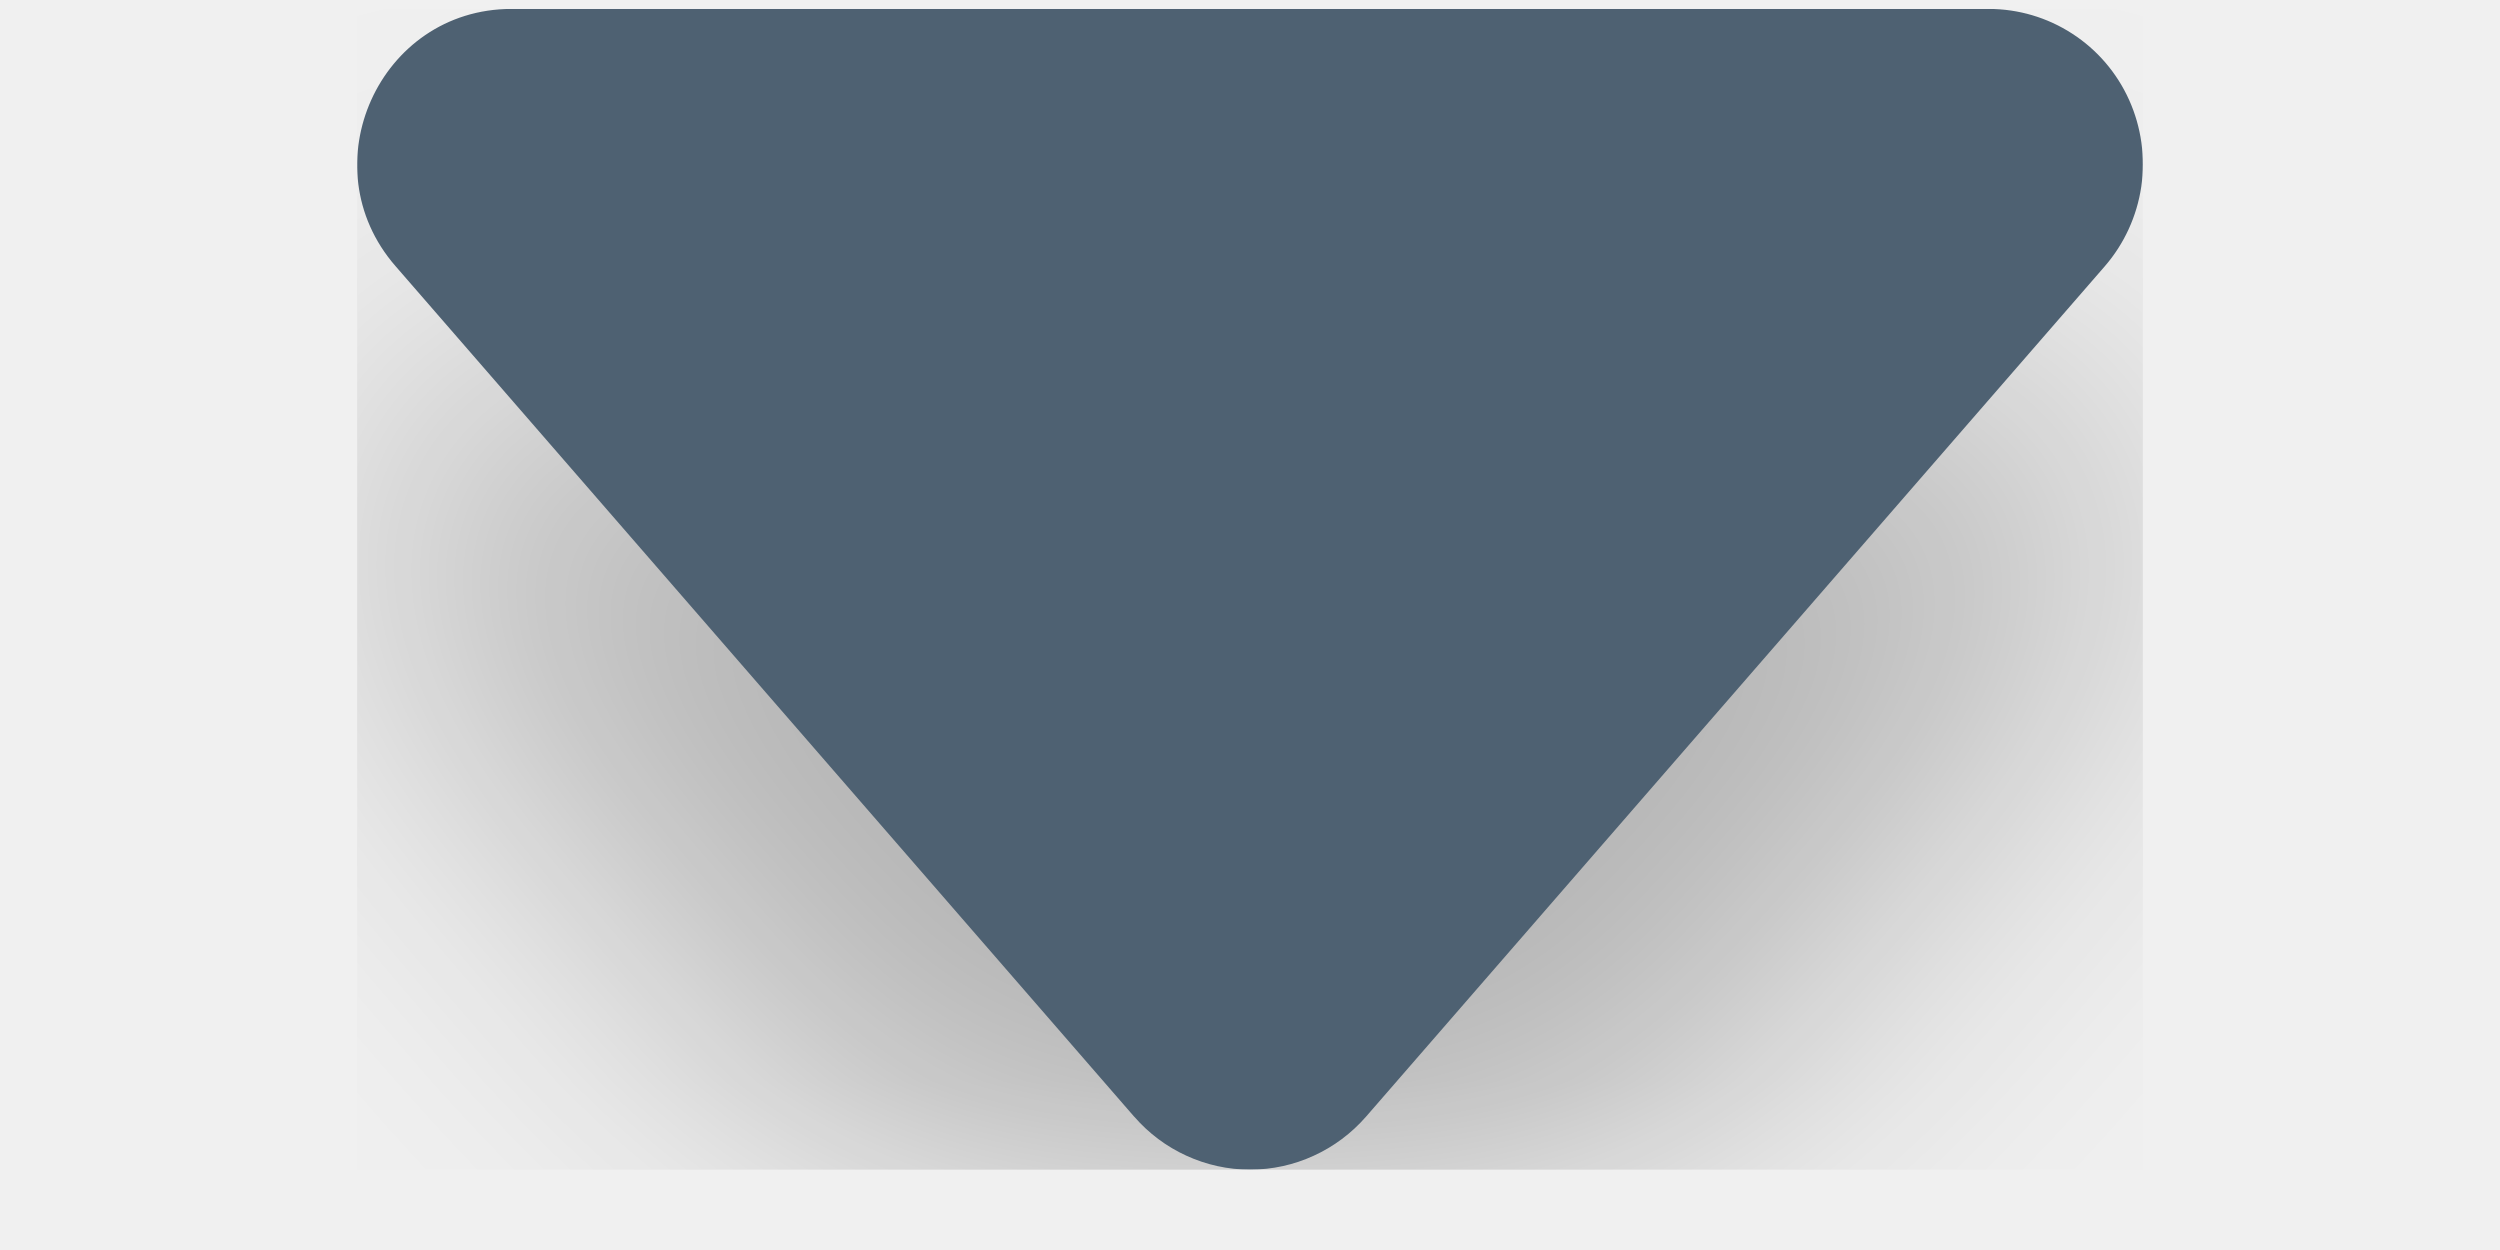
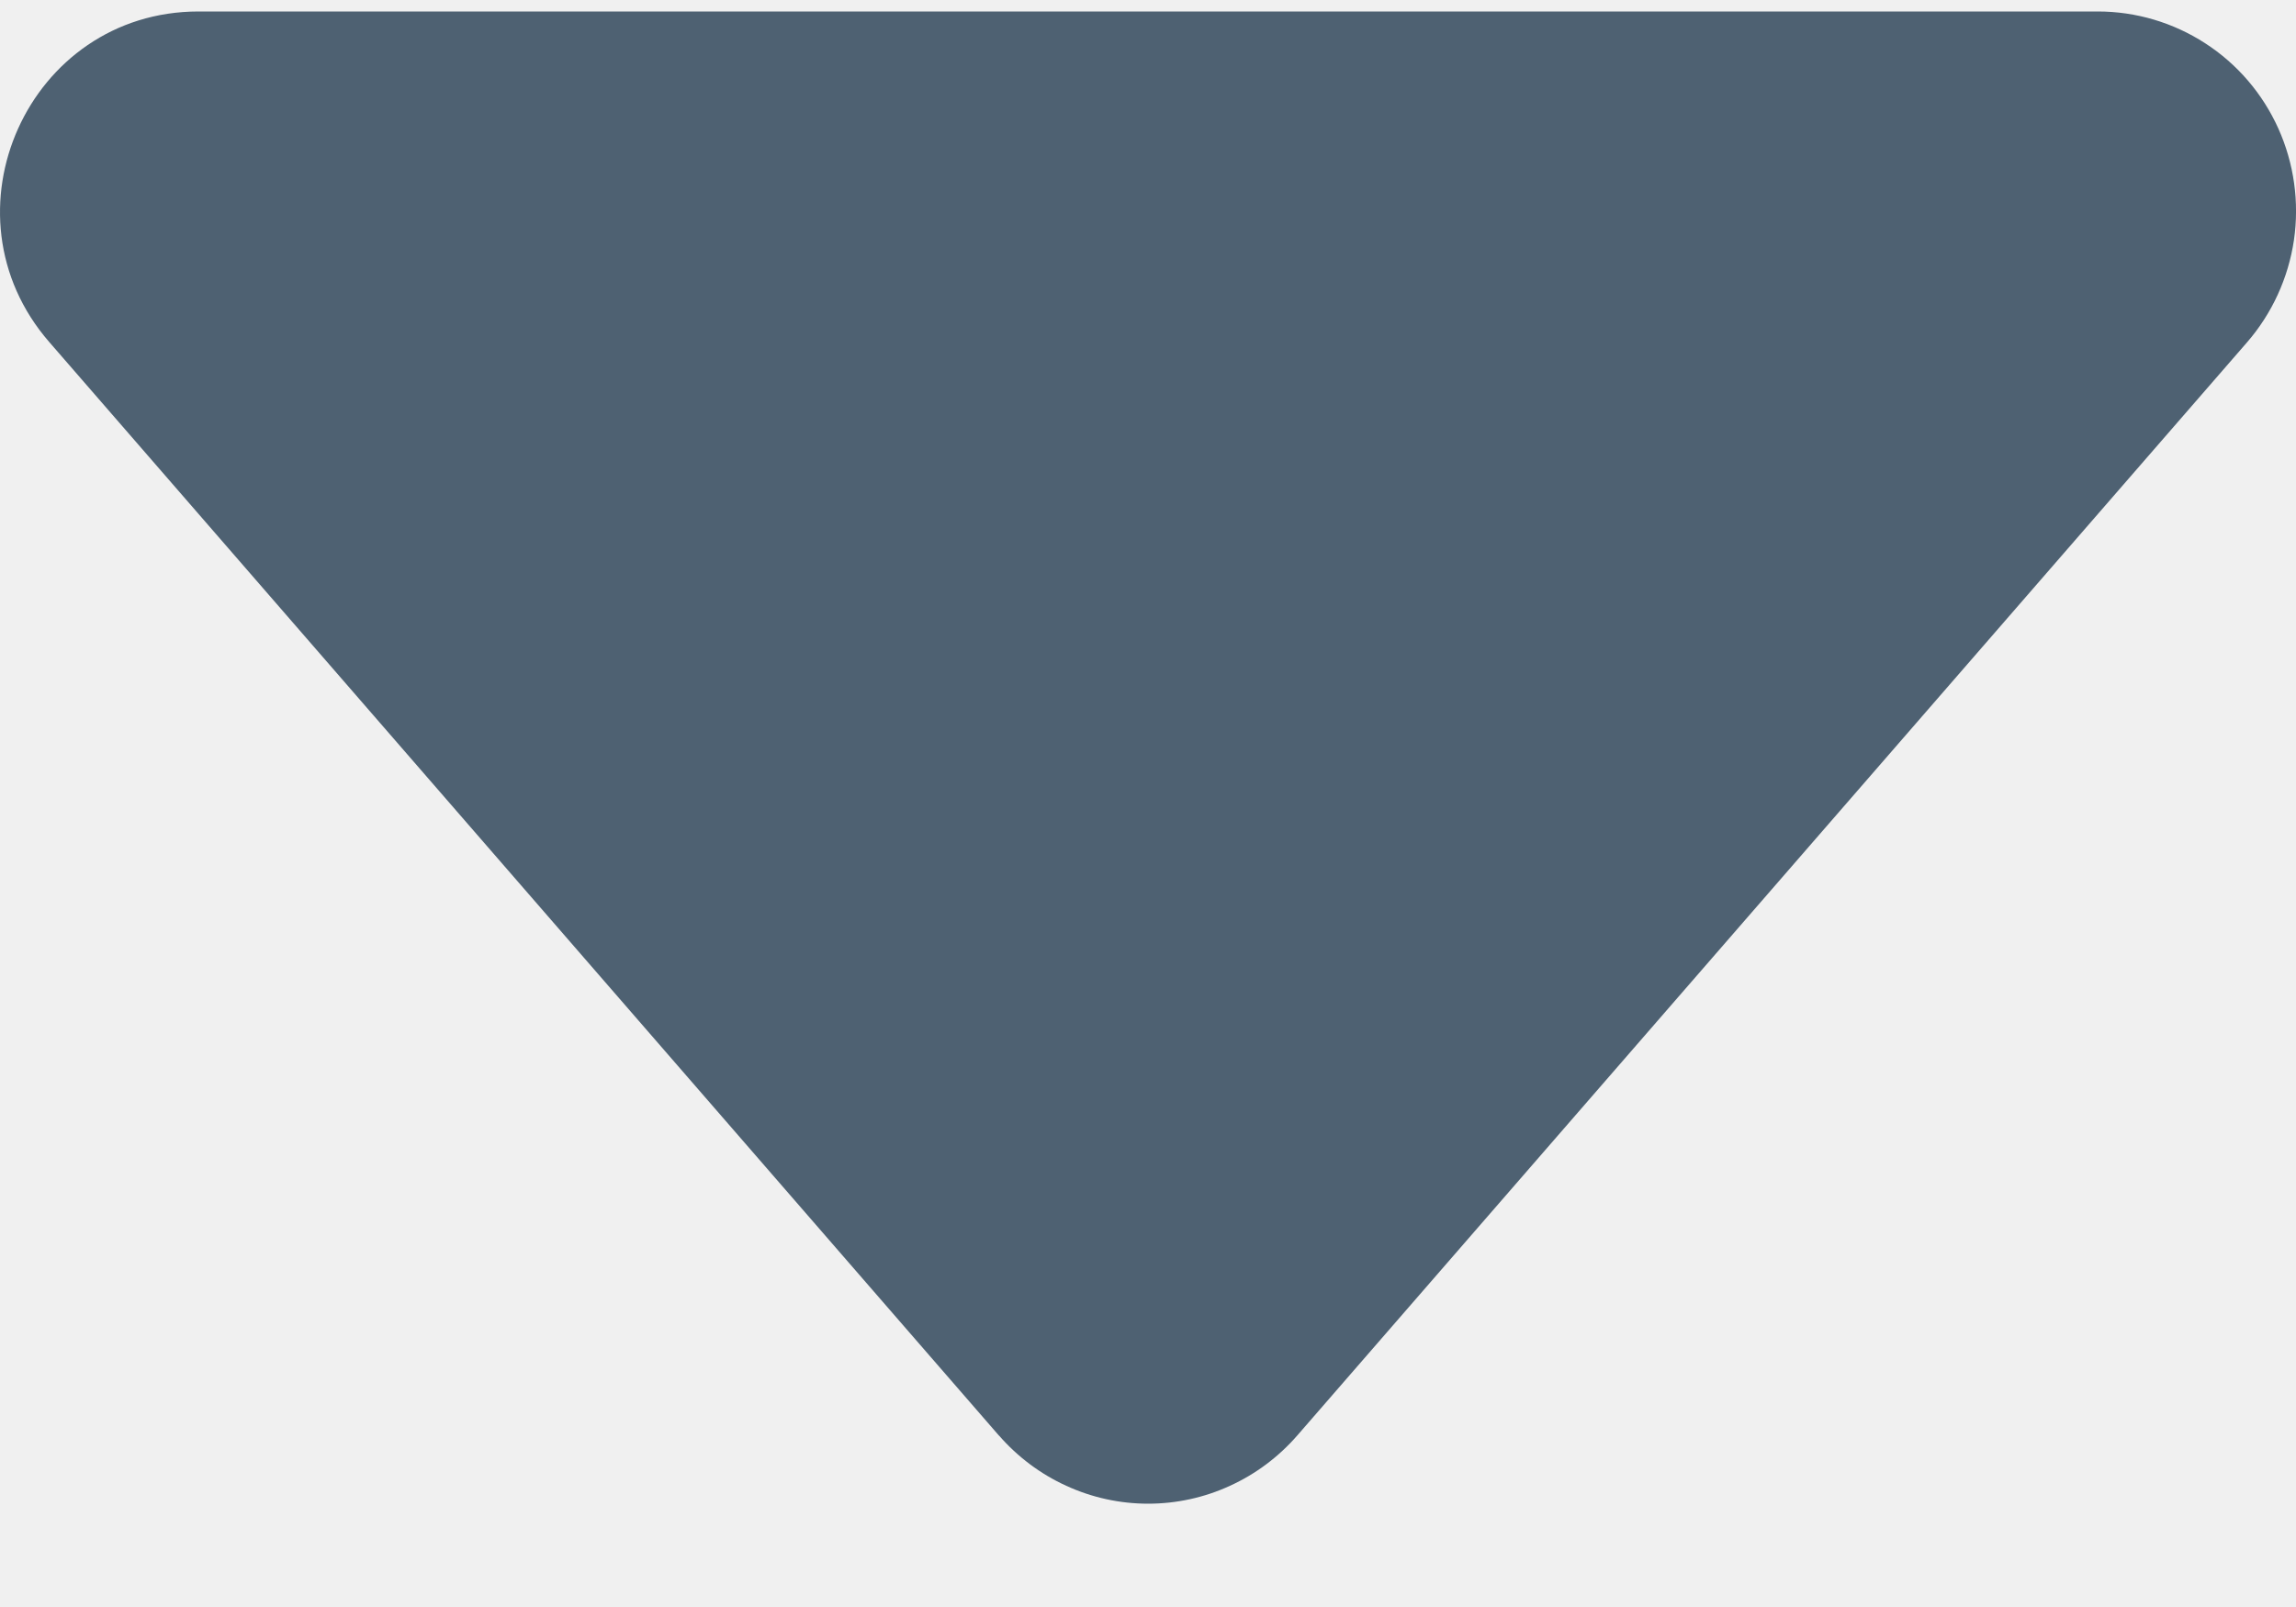
- <svg xmlns="http://www.w3.org/2000/svg" width="28" height="14" viewBox="0 0 28 14" fill="none">
-   <g clip-path="url(#clip0)" filter="url(#filter0_d)">
-     <path d="M12.703 12.507L4.43 2.981C3.454 1.86 4.247 0.1 5.729 0.1H22.274C22.605 0.1 22.93 0.196 23.209 0.377C23.488 0.557 23.709 0.815 23.846 1.119C23.983 1.424 24.03 1.761 23.982 2.092C23.933 2.422 23.791 2.732 23.573 2.983L15.3 12.506C15.138 12.692 14.938 12.842 14.714 12.944C14.491 13.047 14.247 13.1 14.001 13.1C13.755 13.1 13.512 13.047 13.288 12.944C13.064 12.842 12.864 12.692 12.703 12.506V12.507Z" fill="#4E6172" />
-   </g>
-   <defs>
-     <filter id="filter0_d" x="0" y="0.1" width="28" height="21" filterUnits="userSpaceOnUse" color-interpolation-filters="sRGB">
-       <feFlood flood-opacity="0" result="BackgroundImageFix" />
-       <feColorMatrix in="SourceAlpha" type="matrix" values="0 0 0 0 0 0 0 0 0 0 0 0 0 0 0 0 0 0 127 0" result="hardAlpha" />
-       <feOffset dy="4" />
-       <feGaussianBlur stdDeviation="2" />
-       <feColorMatrix type="matrix" values="0 0 0 0 0 0 0 0 0 0 0 0 0 0 0 0 0 0 0.25 0" />
-       <feBlend mode="normal" in2="BackgroundImageFix" result="effect1_dropShadow" />
-       <feBlend mode="normal" in="SourceGraphic" in2="effect1_dropShadow" result="shape" />
-     </filter>
-     <clipPath id="clip0">
-       <rect width="20" height="13" fill="white" transform="translate(4 0.0999756)" />
-     </clipPath>
-   </defs>
+ <svg xmlns="http://www.w3.org/2000/svg" width="20" height="14" viewBox="0 0 20 14" fill="none">
+   <path d="M8.702 12.507L0.43 2.981C-0.546 1.86 0.247 0.1 1.729 0.1H18.274C18.605 0.1 18.93 0.196 19.209 0.377C19.488 0.557 19.709 0.815 19.846 1.119C19.983 1.424 20.03 1.761 19.982 2.092C19.933 2.422 19.791 2.732 19.573 2.983L11.3 12.506C11.138 12.692 10.938 12.842 10.714 12.944C10.491 13.047 10.247 13.1 10.001 13.1C9.755 13.1 9.512 13.047 9.288 12.944C9.064 12.842 8.864 12.692 8.702 12.506V12.507Z" fill="#4E6172" />
</svg>
